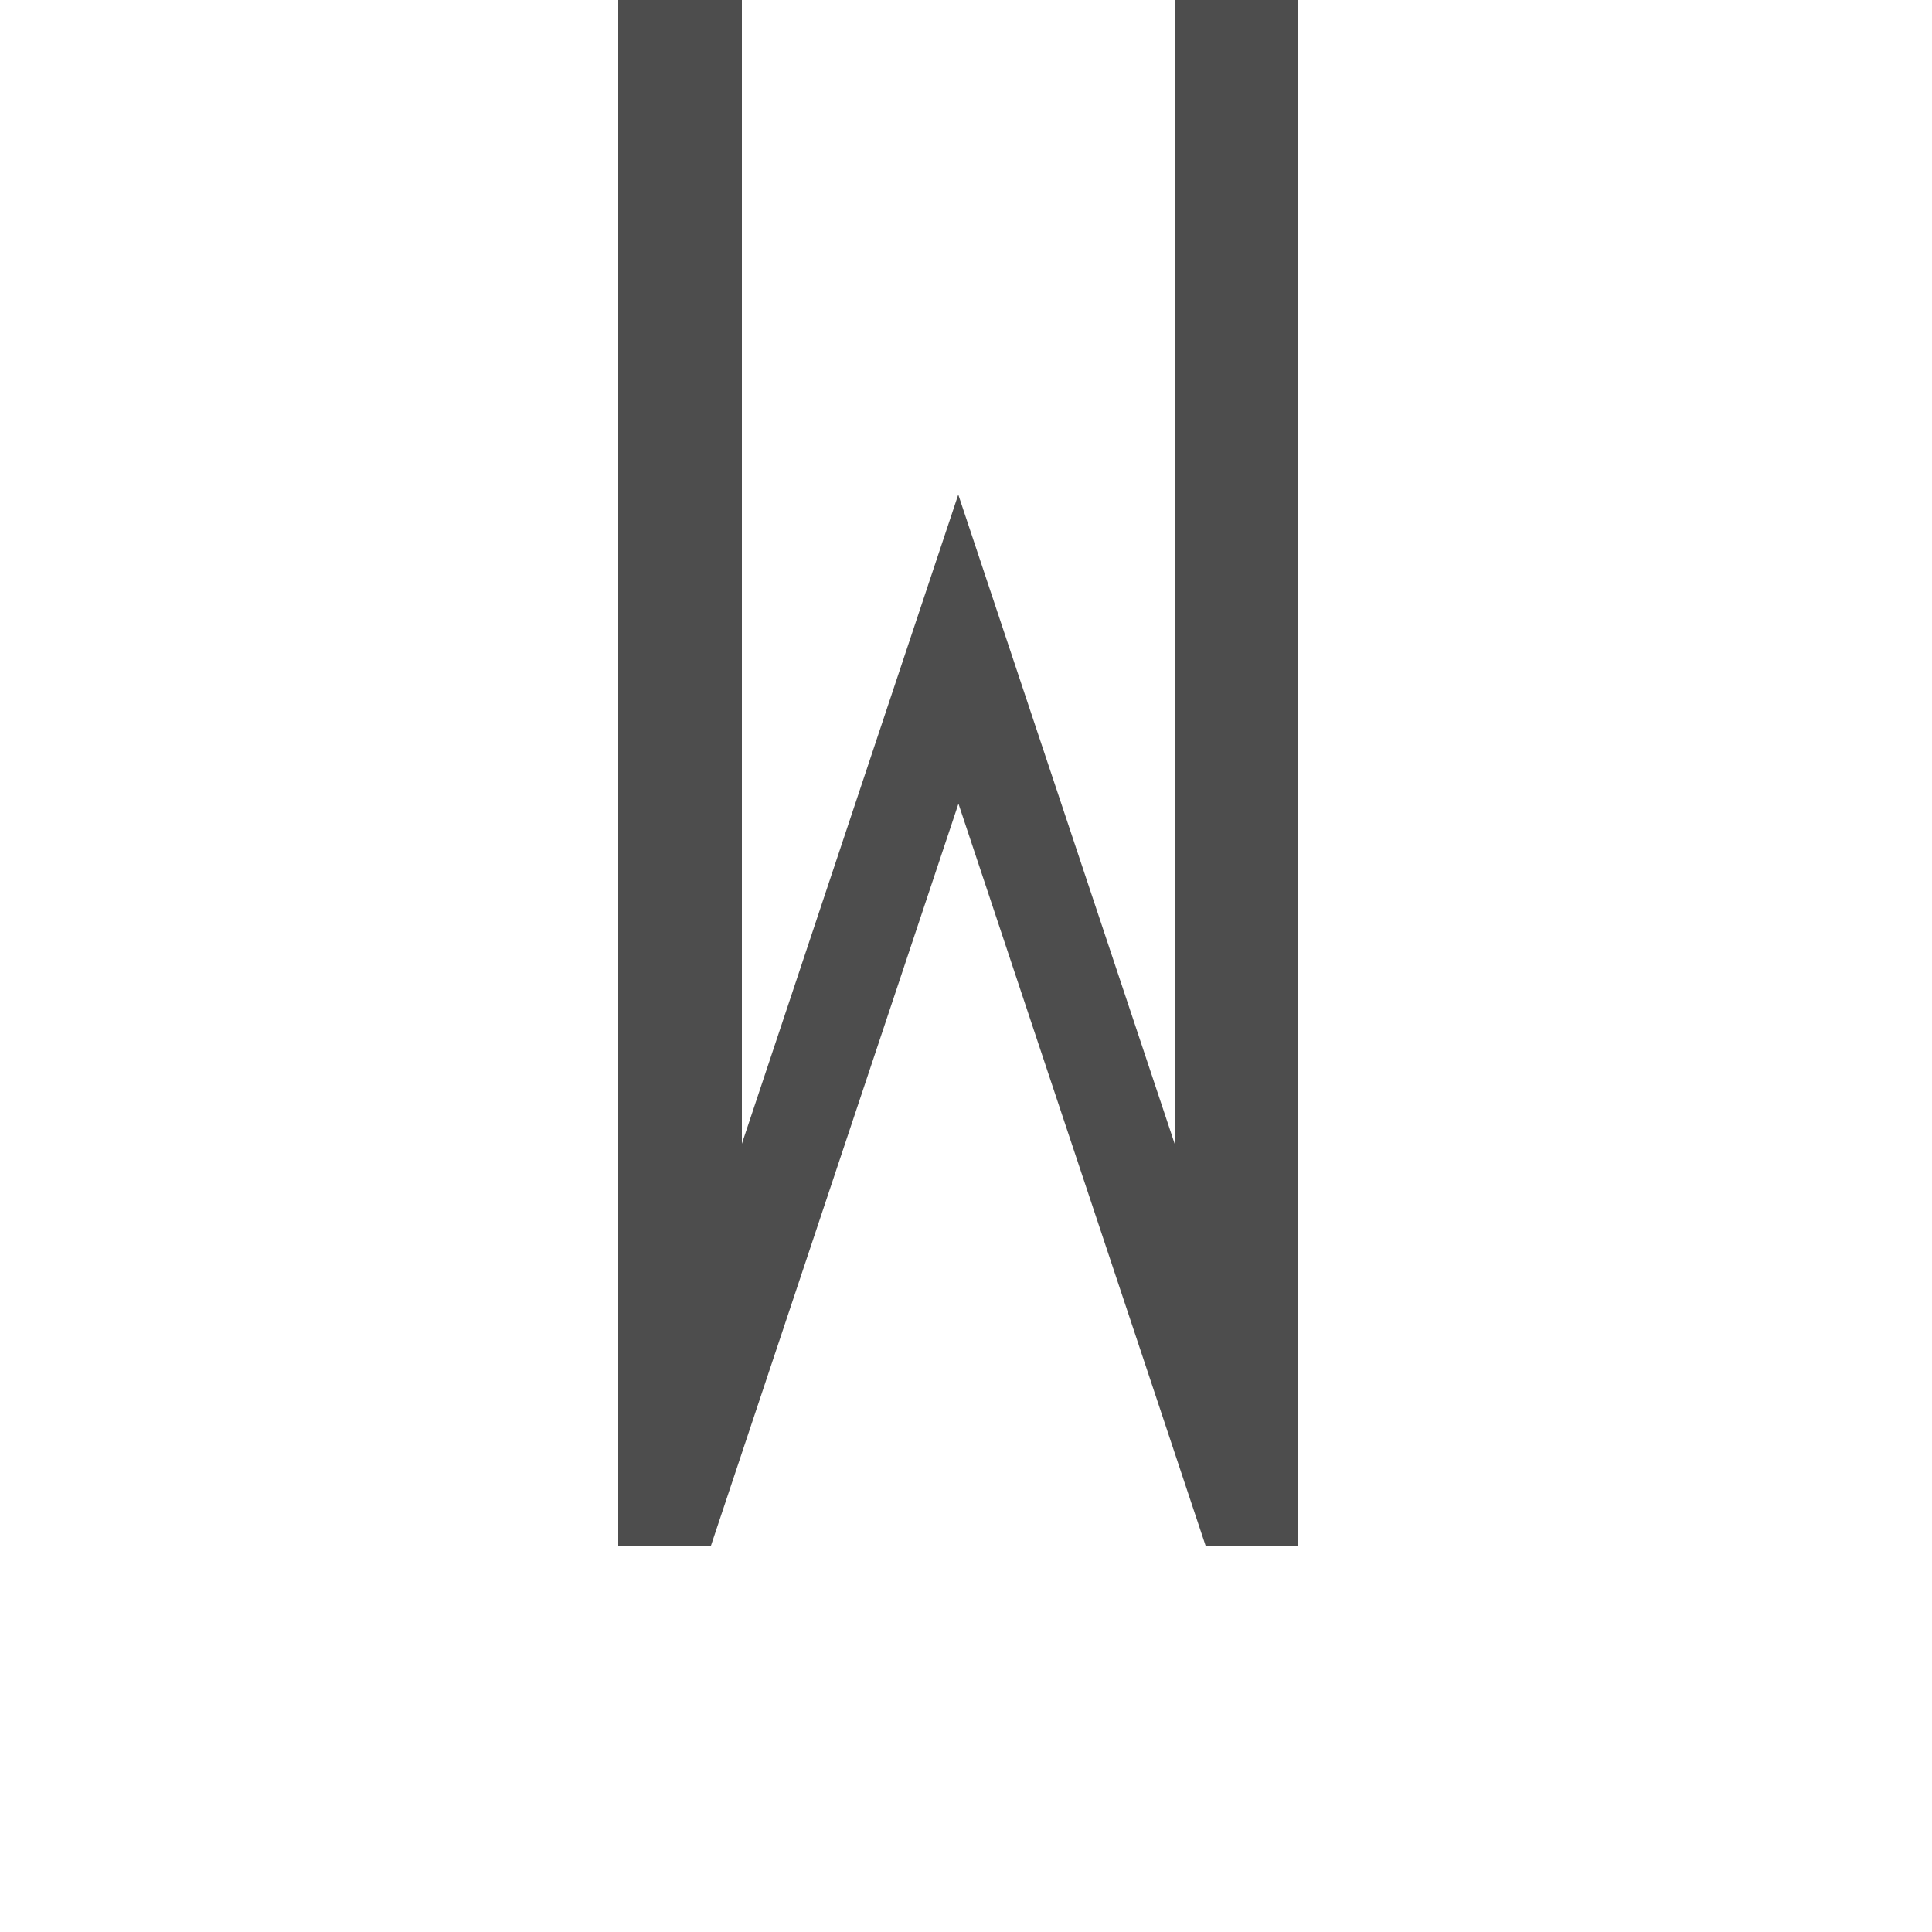
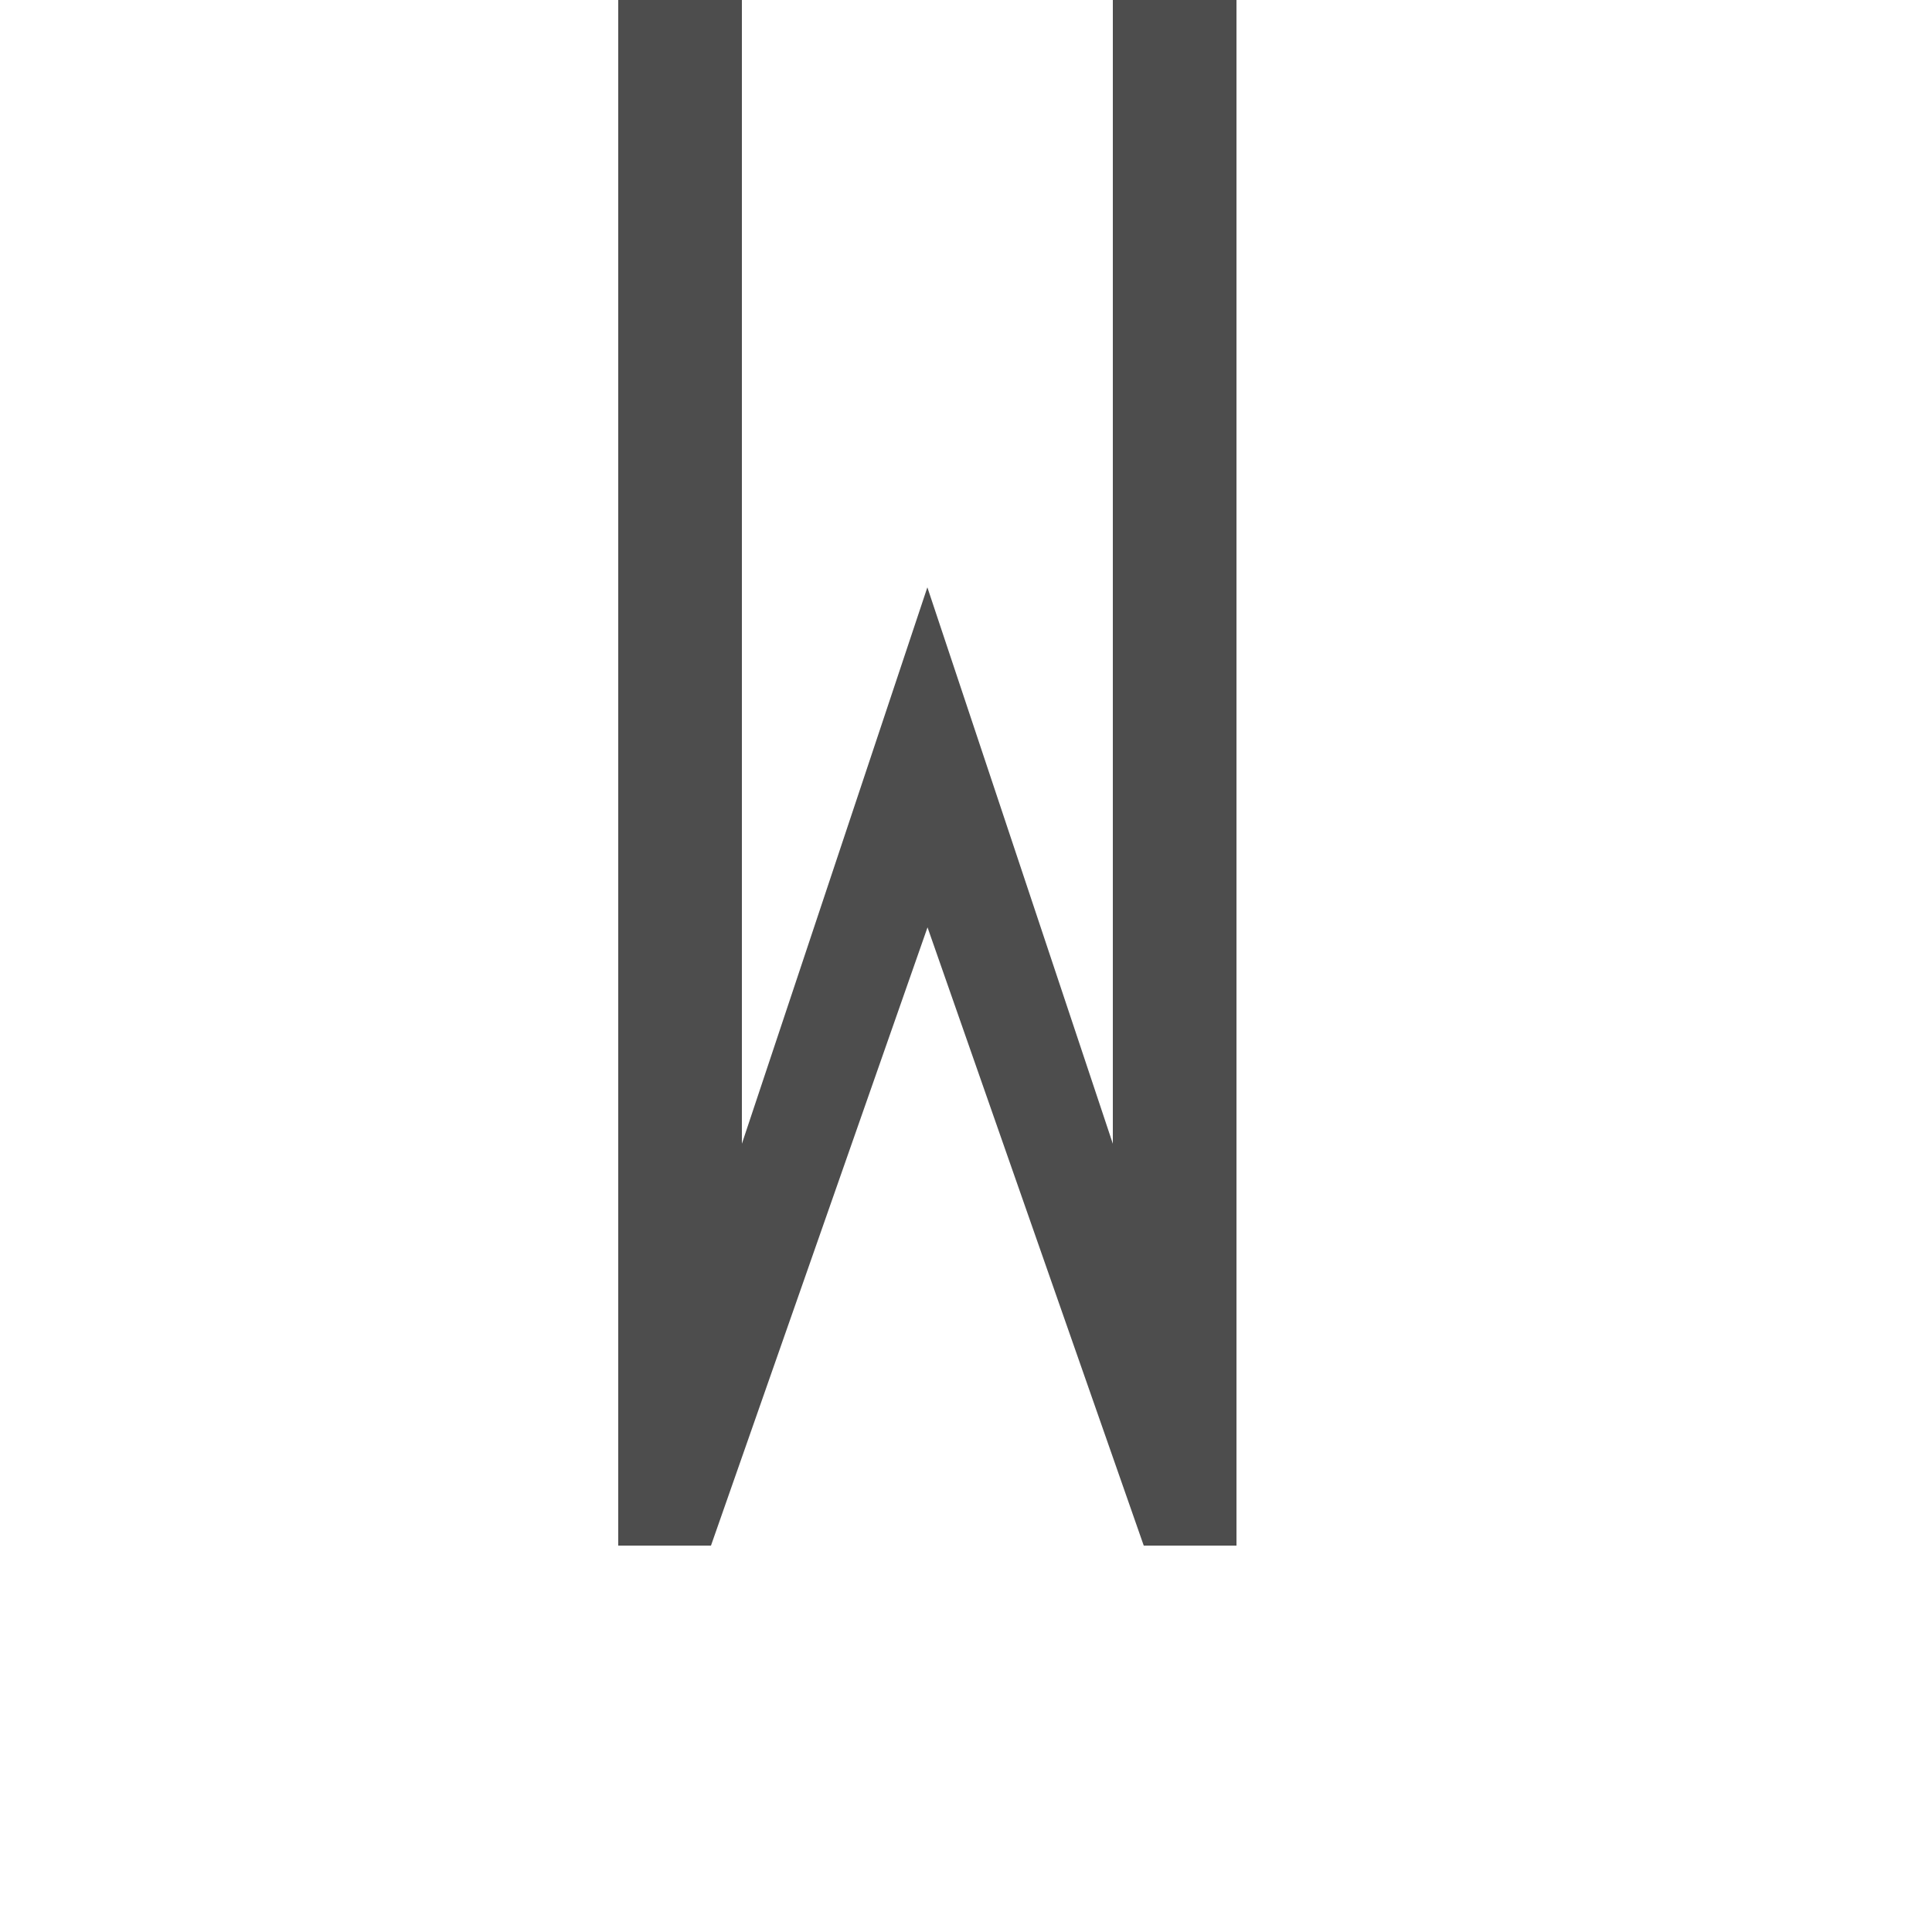
<svg xmlns="http://www.w3.org/2000/svg" width="1000" height="1000" id="svg3373" version="1.1">
  <defs id="defs3375" />
  <g id="layer1" transform="translate(0,-52.36218)">
-     <path style="font-size:19.033px;font-style:normal;font-variant:normal;font-weight:bold;font-stretch:condensed;line-height:125%;letter-spacing:0px;word-spacing:0px;fill:#4d4d4d;fill-opacity:1;stroke:none;display:inline;font-family:Swis721 Cn BT;-inkscape-font-specification:Swis721 Cn BT Bold Condensed" d="M 320 0 L 320 800 L 368 800 L 496.094 416 L 624 800 L 672 800 L 672 0 L 608 0 L 608 592 L 496 256 L 384 592 L 384 0 L 320 0 z " transform="translate(0,52.36218)" id="path3755" />
+     <path id="path6274" d="m 320,52.362 0,800 48,0 112.085,-320 111.915,320 47.998,0 0,-800 -63.998,0 0.002,592 -96,-288 -96,288 -0.002,-592 z" style="font-size:19.033px;font-style:normal;font-variant:normal;font-weight:bold;font-stretch:condensed;line-height:125%;letter-spacing:0px;word-spacing:0px;fill:#4d4d4d;fill-opacity:1;stroke:none;display:inline;font-family:Swis721 Cn BT;-inkscape-font-specification:Swis721 Cn BT Bold Condensed" />
  </g>
</svg>
